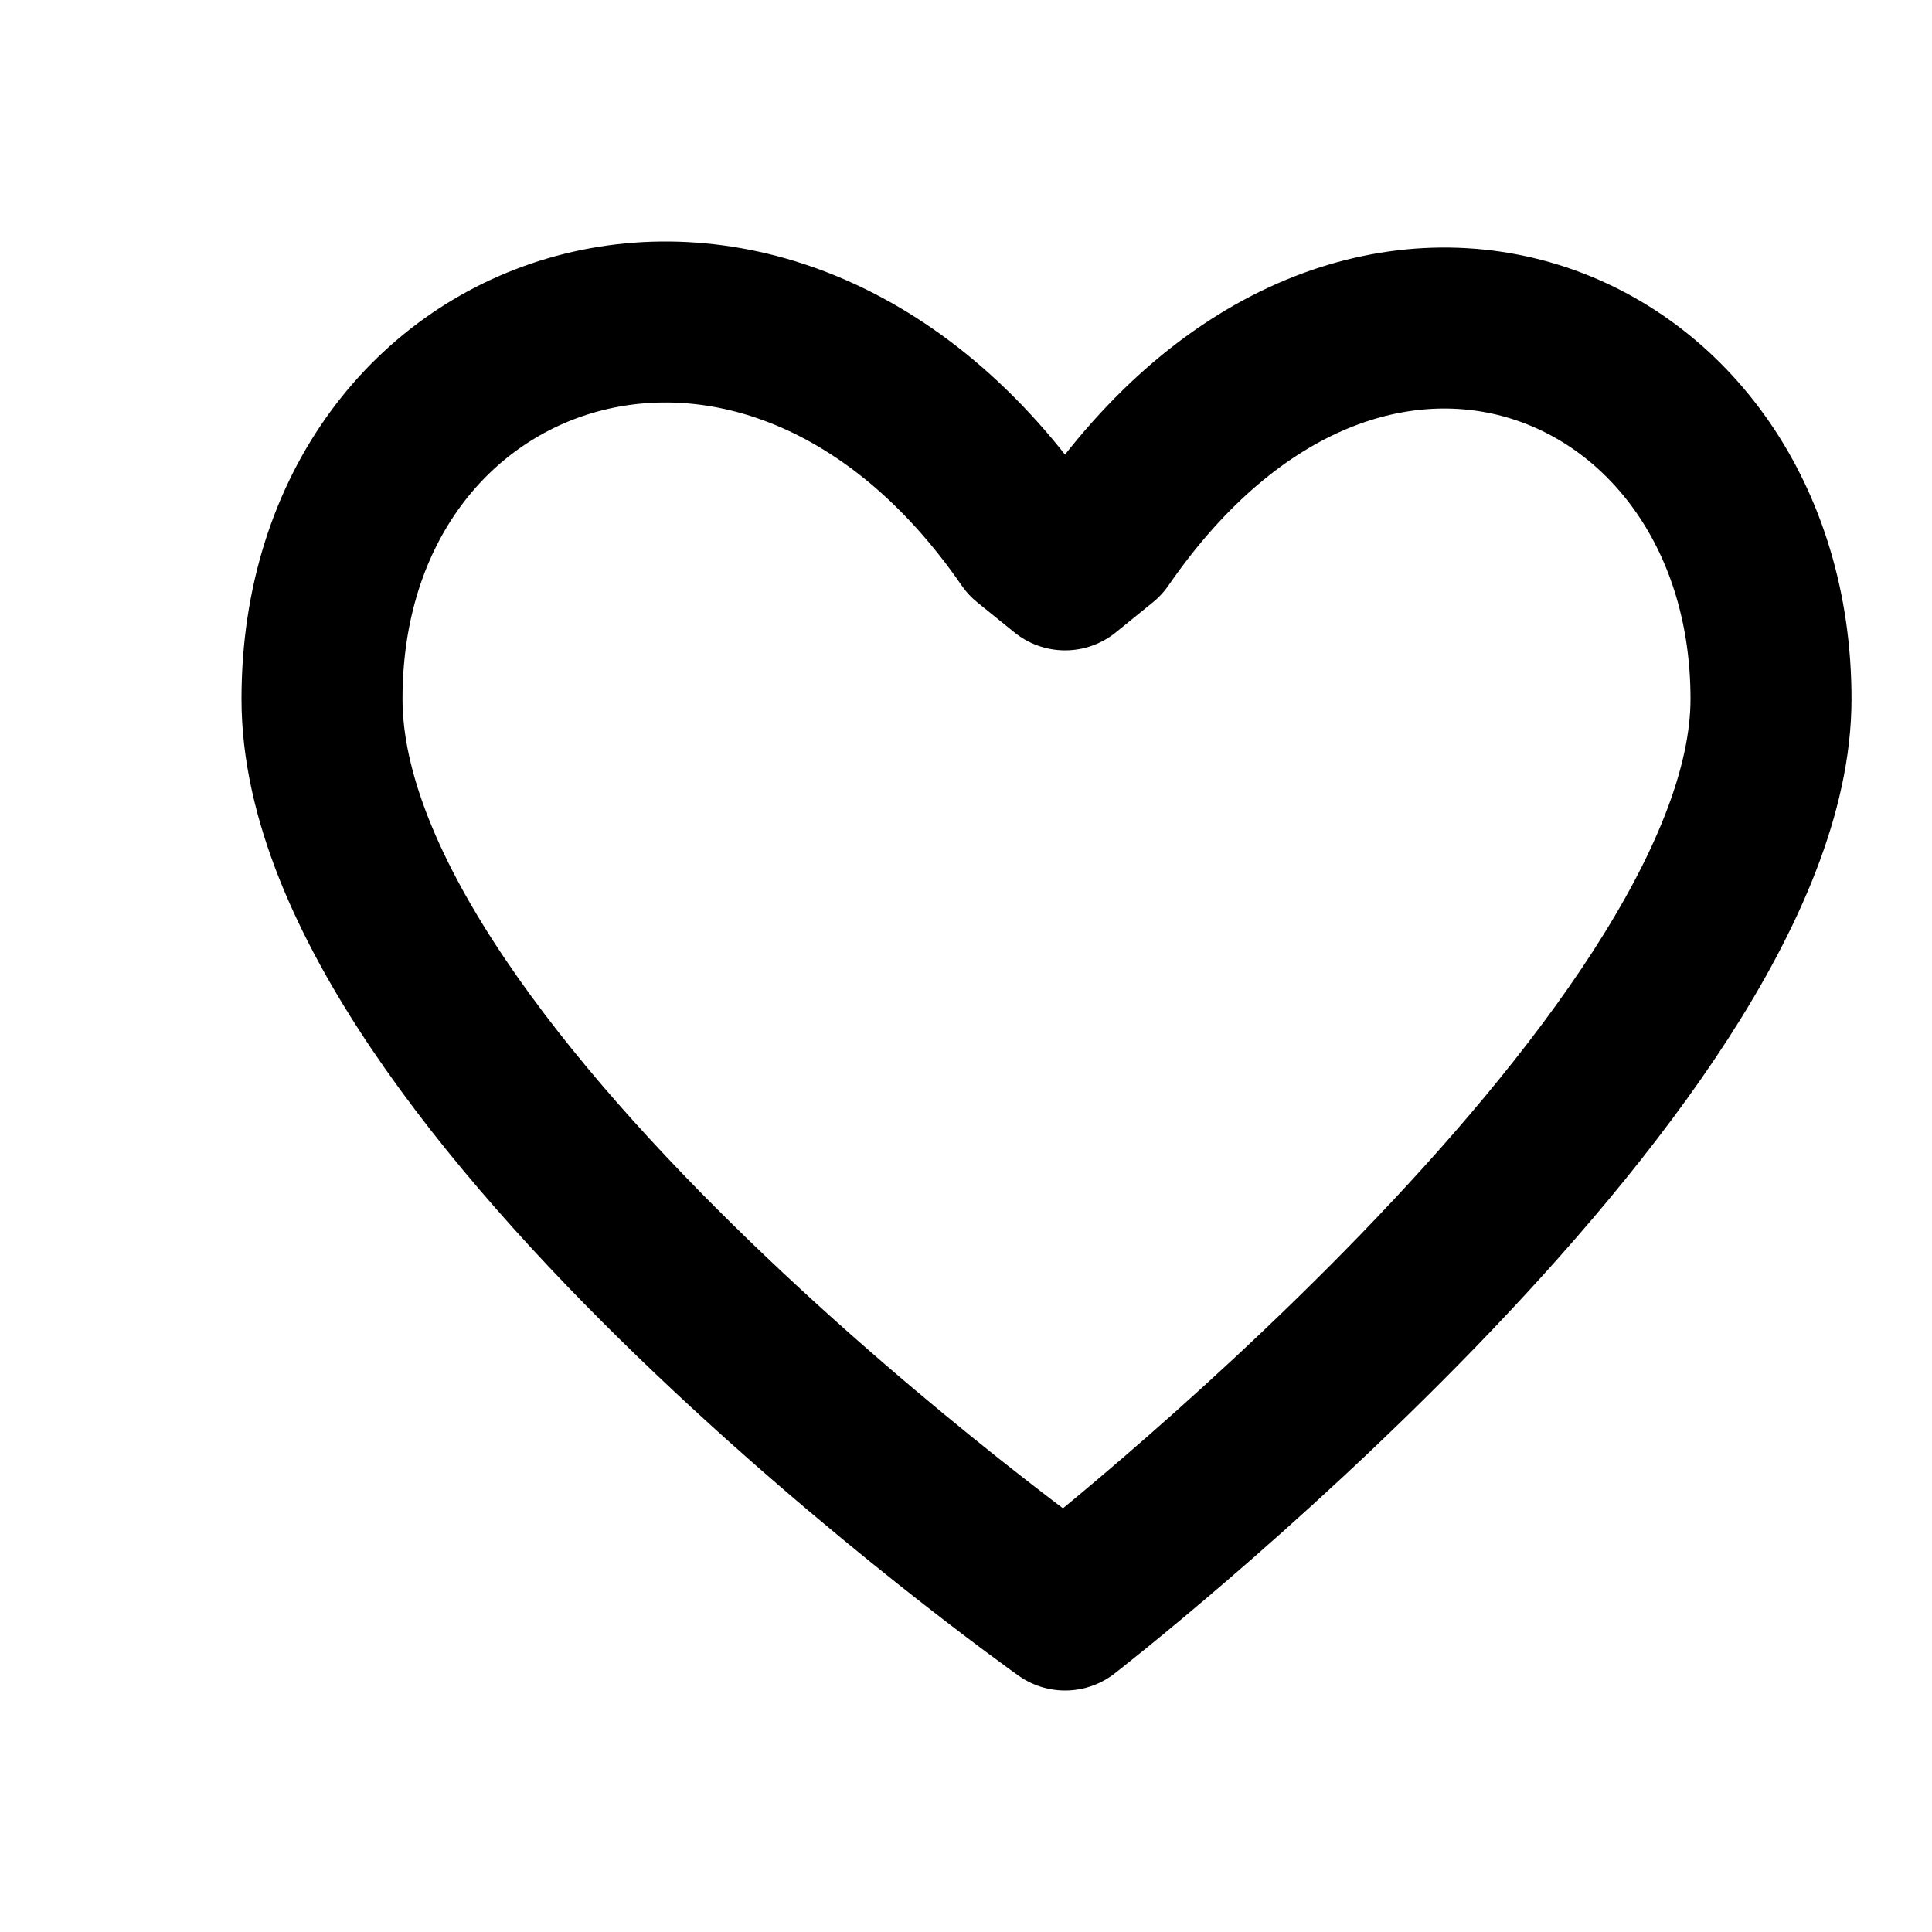
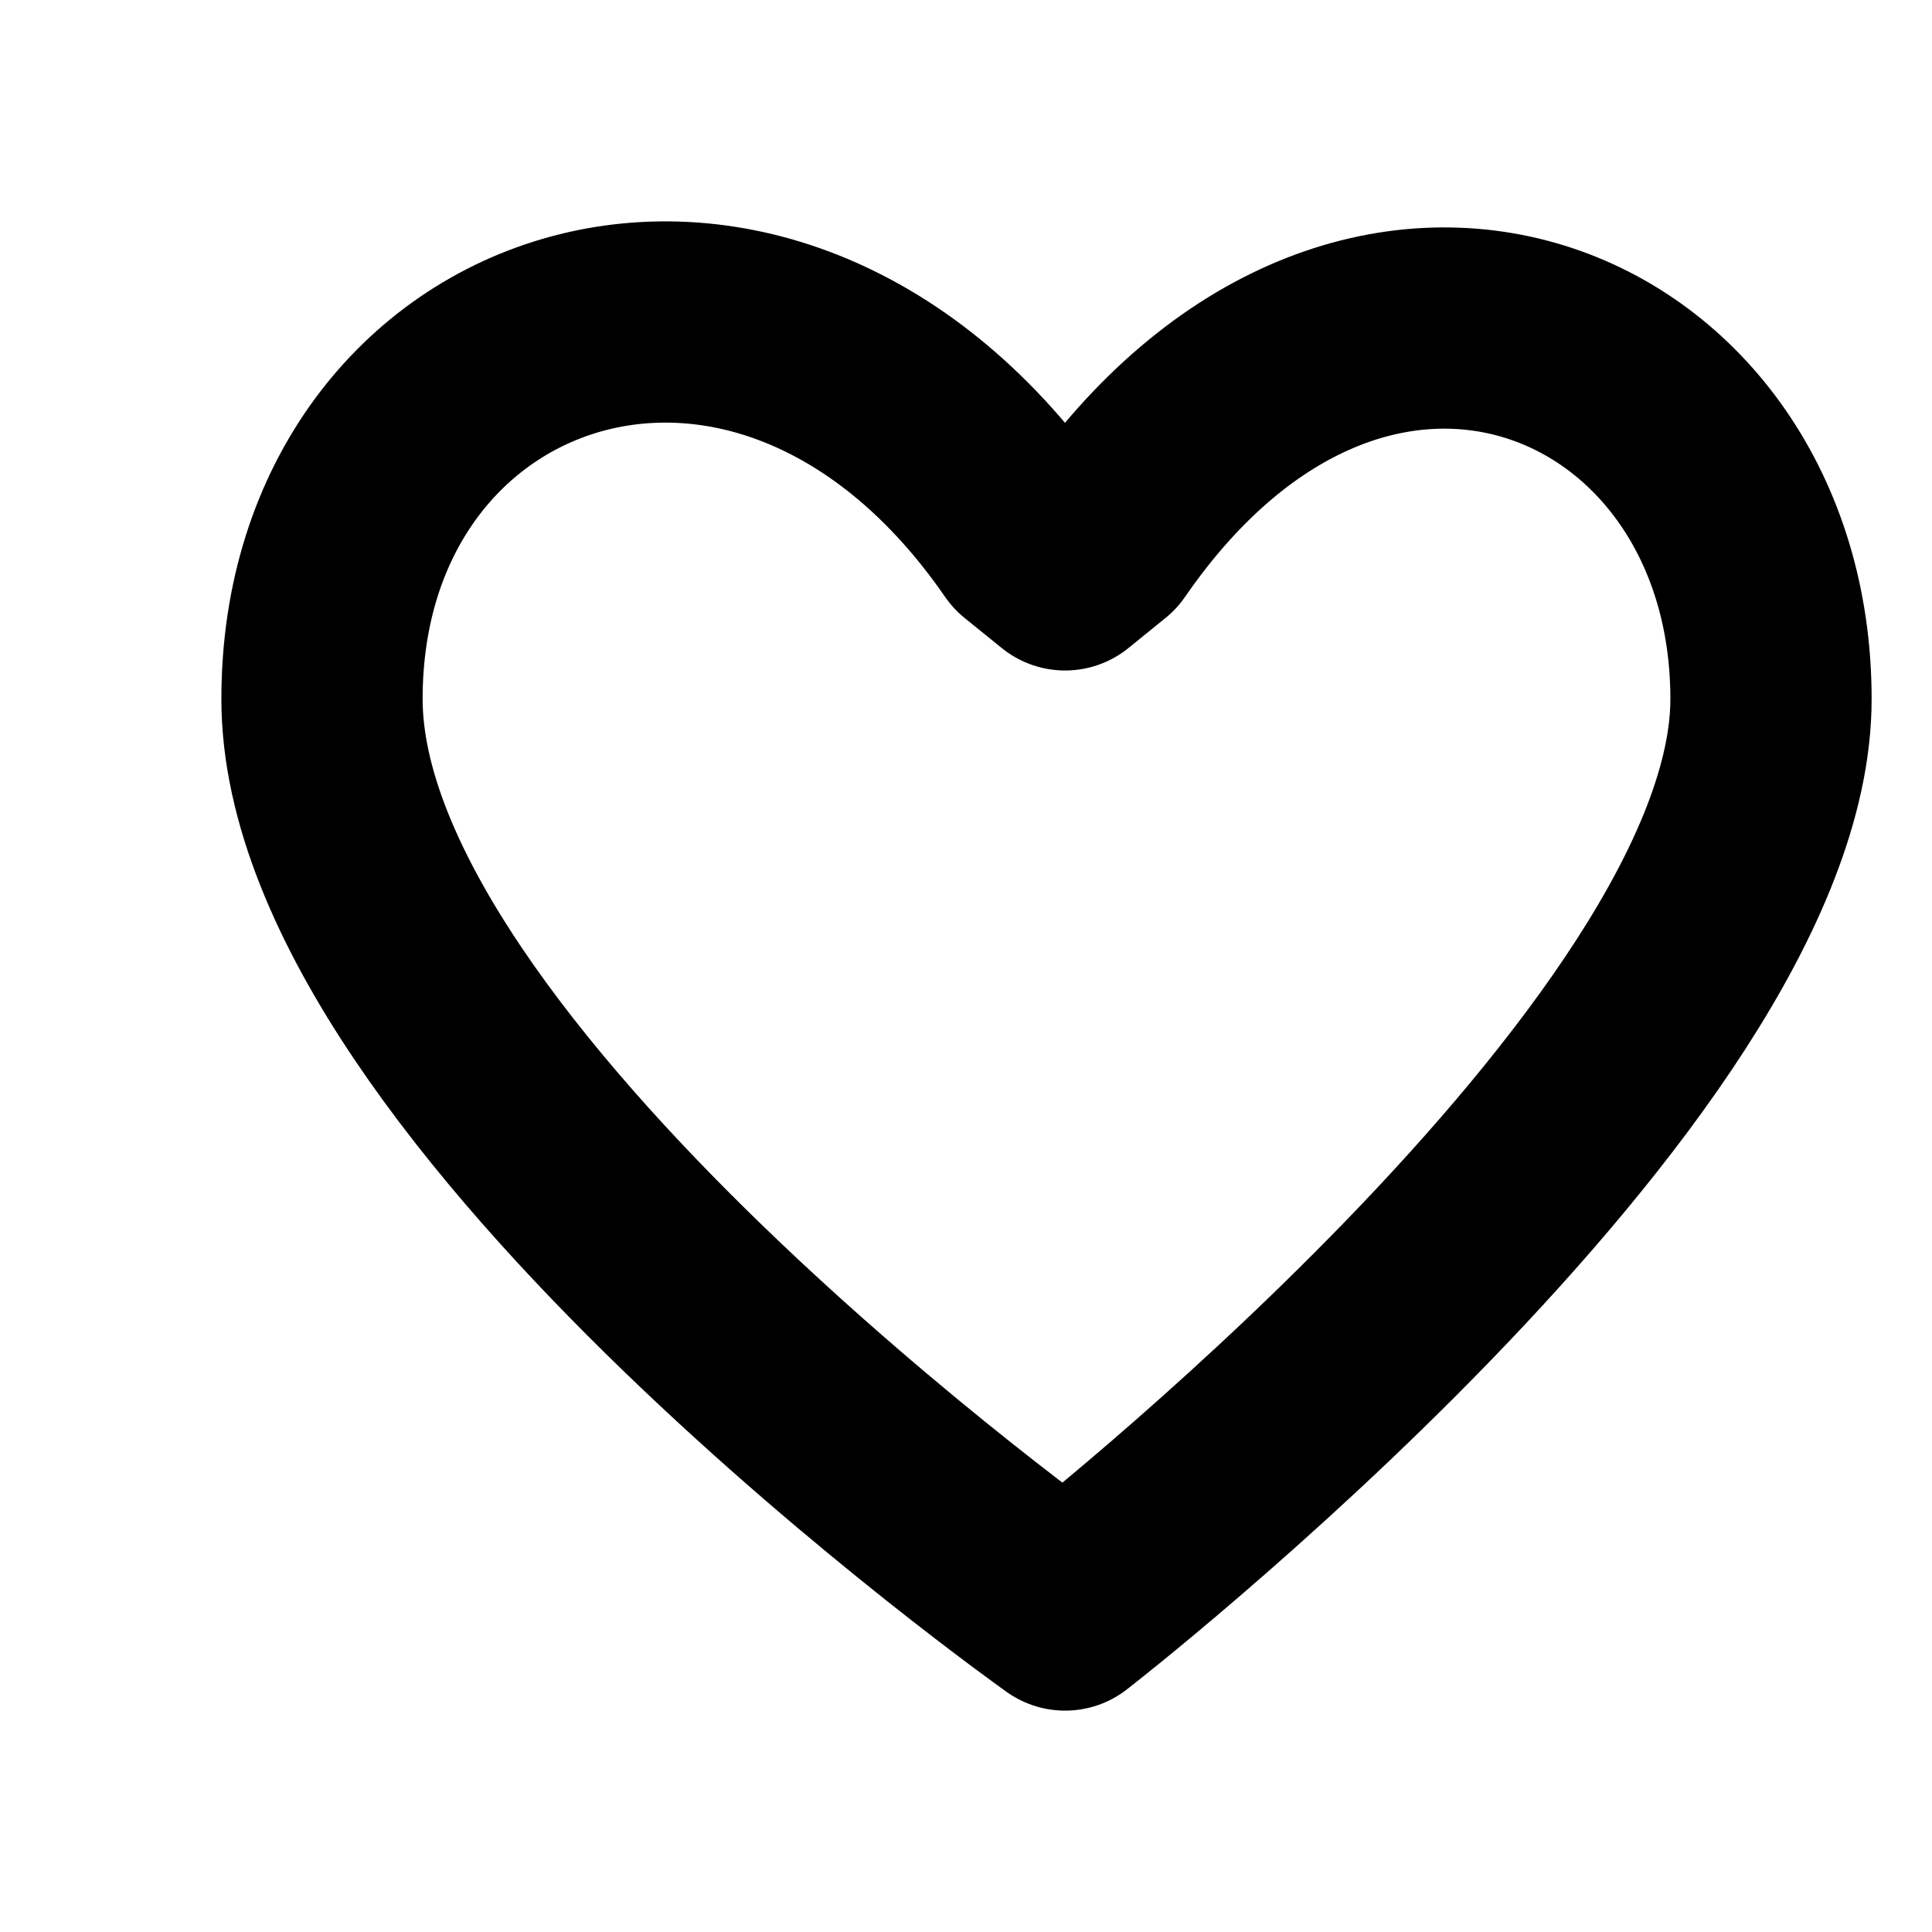
<svg xmlns="http://www.w3.org/2000/svg" width="800px" height="800px" viewBox="0 0 24 24" fill="none">
-   <path d="M12.769 6.705C9.538 2.019 4 3.902 4 8.683C4 13.463 13.231 20 13.231 20C13.231 20 22 13.2 22 8.683C22 4.165 16.923 2.019 13.692 6.705L13.231 7.079L12.769 6.705Z" stroke="#000000" stroke-width="2" stroke-linecap="round" stroke-linejoin="round" />
+   <path d="M12.769 6.705C9.538 2.019 4 3.902 4 8.683C4 13.463 13.231 20 13.231 20C13.231 20 22 13.2 22 8.683C22 4.165 16.923 2.019 13.692 6.705L13.231 7.079L12.769 6.705Z" stroke="#000000" stroke-width="2.5" stroke-linecap="round" stroke-linejoin="round" />
</svg>
